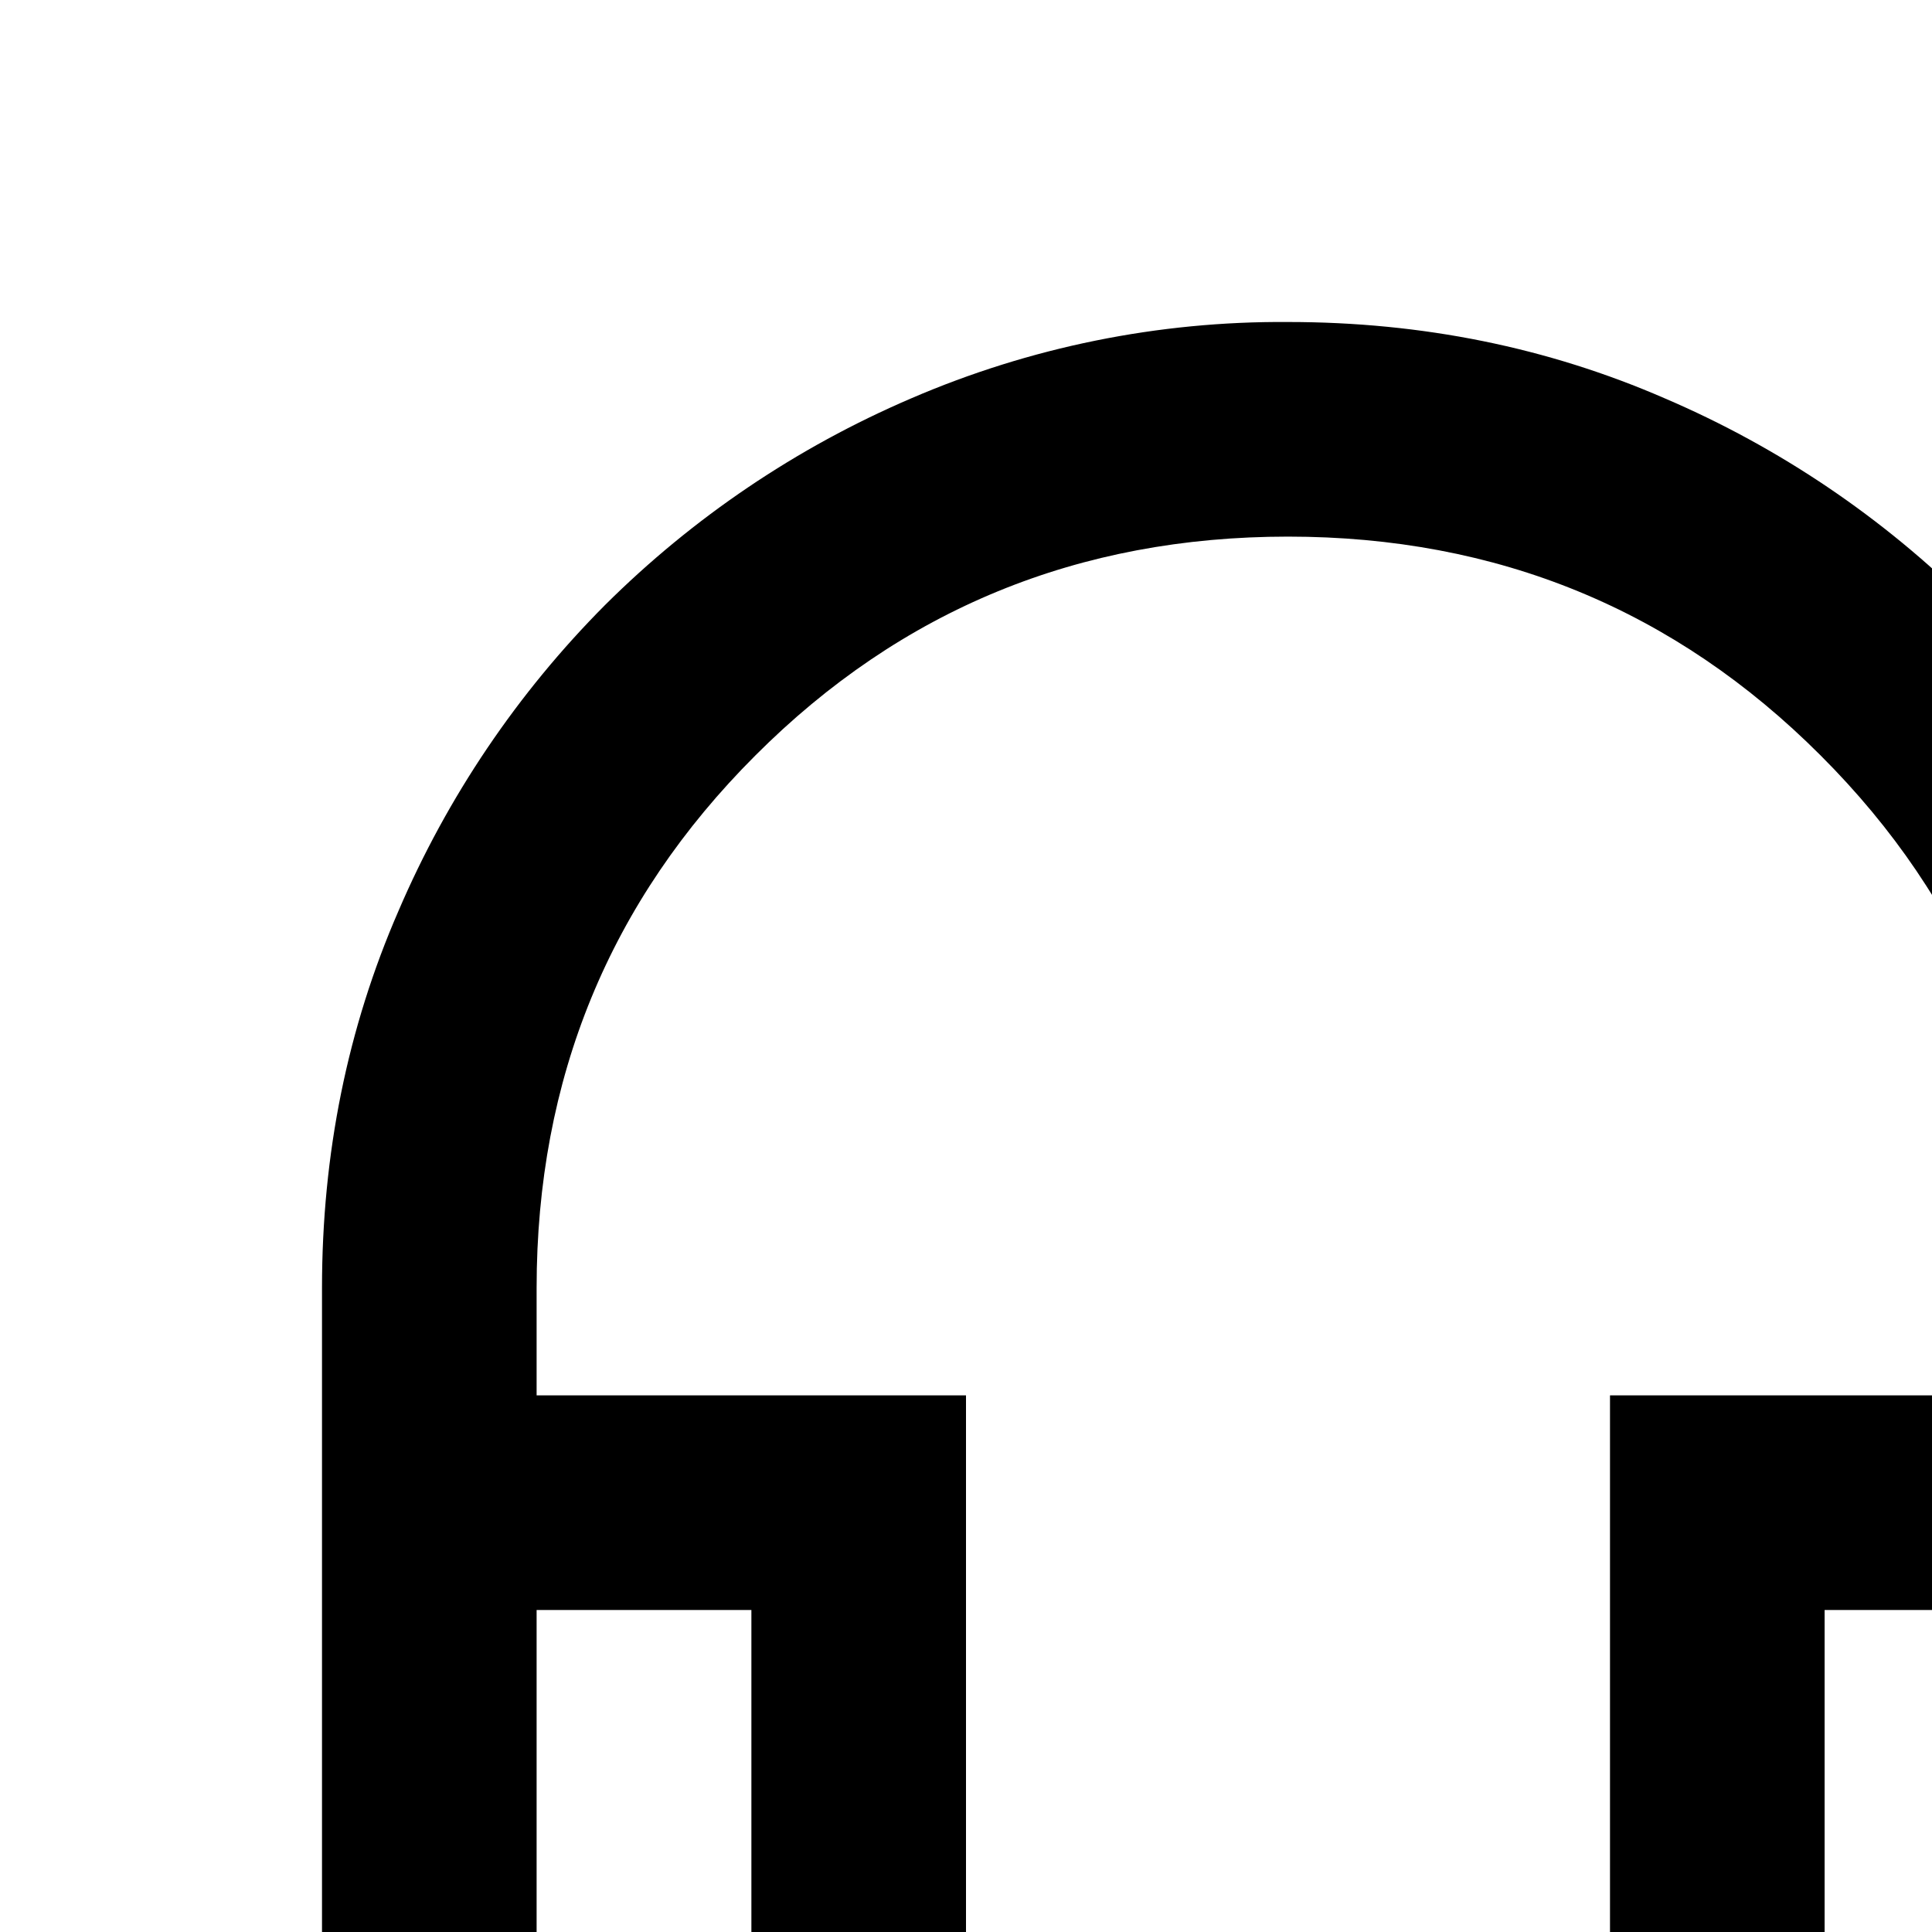
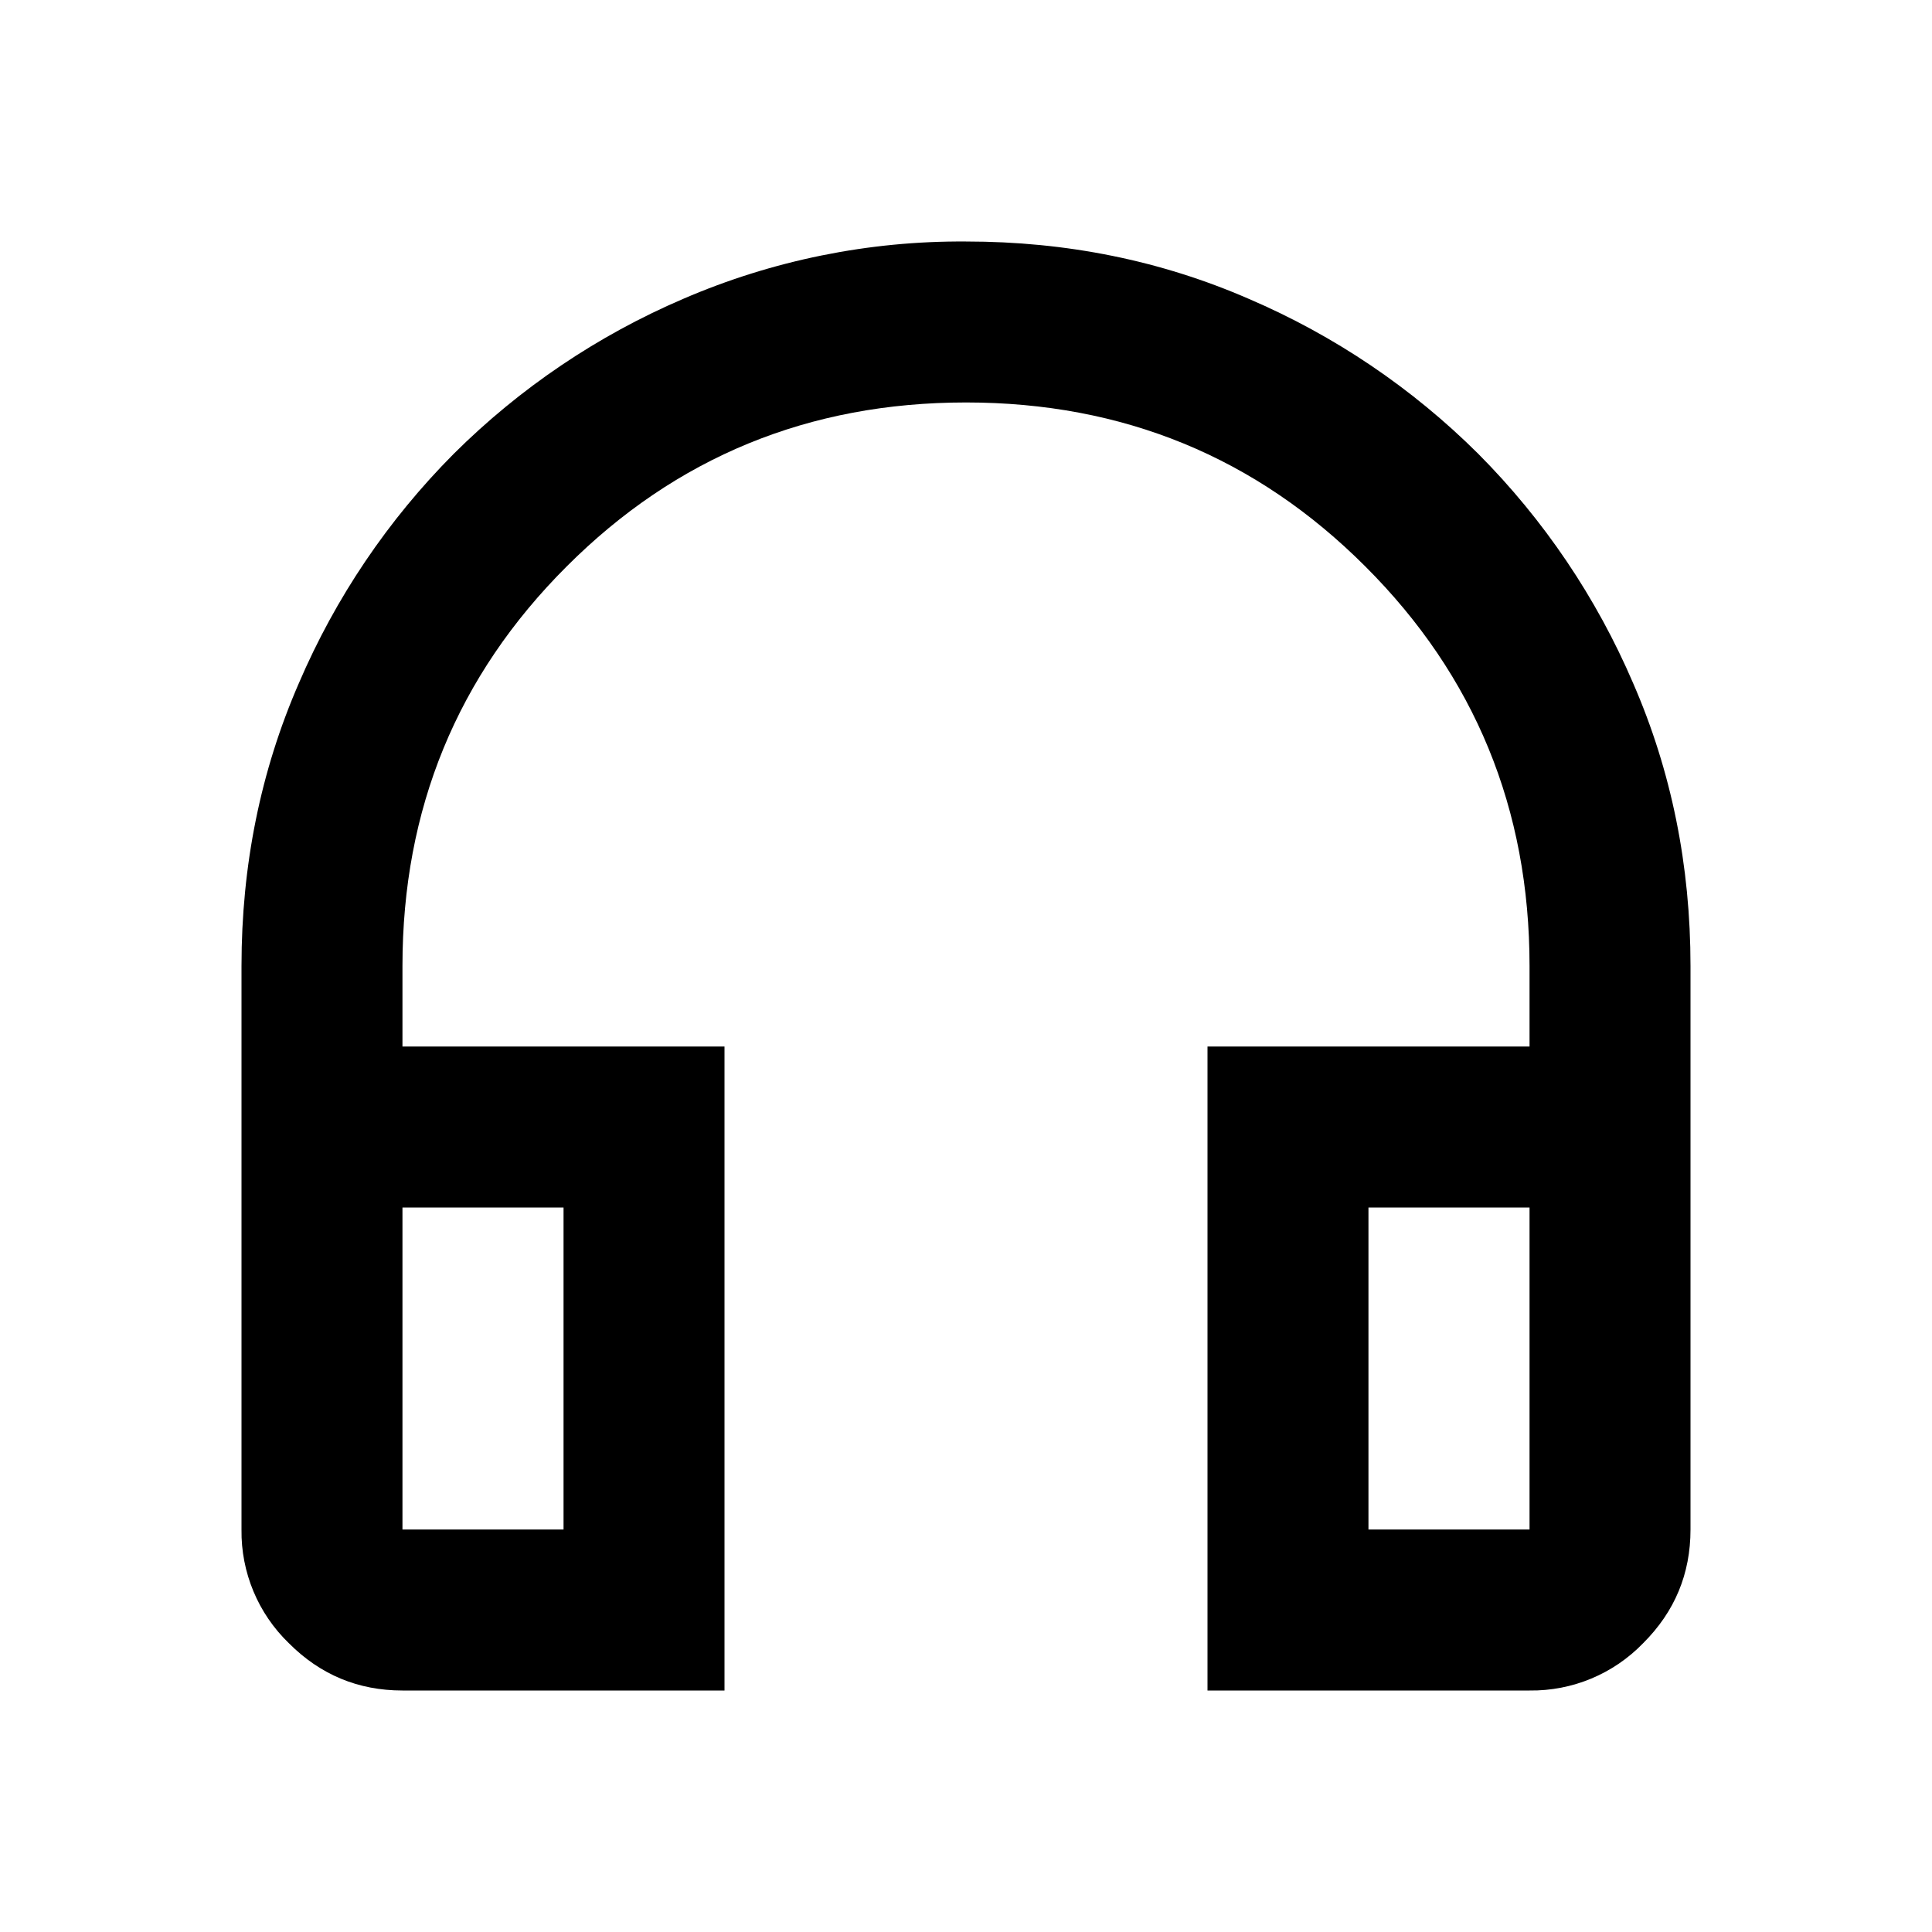
- <svg xmlns="http://www.w3.org/2000/svg" fill="none">
+ <svg xmlns="http://www.w3.org/2000/svg" viewBox="0 0 16 16" fill="none">
  <mask id="a" width="16" height="16" x="0" y="0" maskUnits="userSpaceOnUse" style="mask-type:alpha">
    <path fill="#D9D9D9" d="M0 0h16v16H0z" />
  </mask>
  <g mask="url(#a)">
    <path fill="currentColor" d="M6 14H3.333c-.366 0-.68-.13-.941-.392A1.284 1.284 0 0 1 2 12.667V8c0-.833.158-1.614.475-2.342a6.099 6.099 0 0 1 1.283-1.9 6.099 6.099 0 0 1 1.9-1.283A5.805 5.805 0 0 1 8 2c.833 0 1.614.158 2.342.475a6.1 6.1 0 0 1 1.9 1.283 6.1 6.1 0 0 1 1.283 1.9C13.842 6.386 14 7.167 14 8v4.667c0 .366-.13.68-.392.941a1.284 1.284 0 0 1-.941.392H10V8.667h2.667V8c0-1.3-.453-2.403-1.359-3.308C10.403 3.786 9.3 3.333 8 3.333c-1.3 0-2.403.453-3.308 1.359C3.786 5.597 3.333 6.7 3.333 8v.667H6V14Zm-1.333-4H3.333v2.667h1.334V10Zm6.666 0v2.667h1.334V10h-1.334Z" />
  </g>
</svg>
